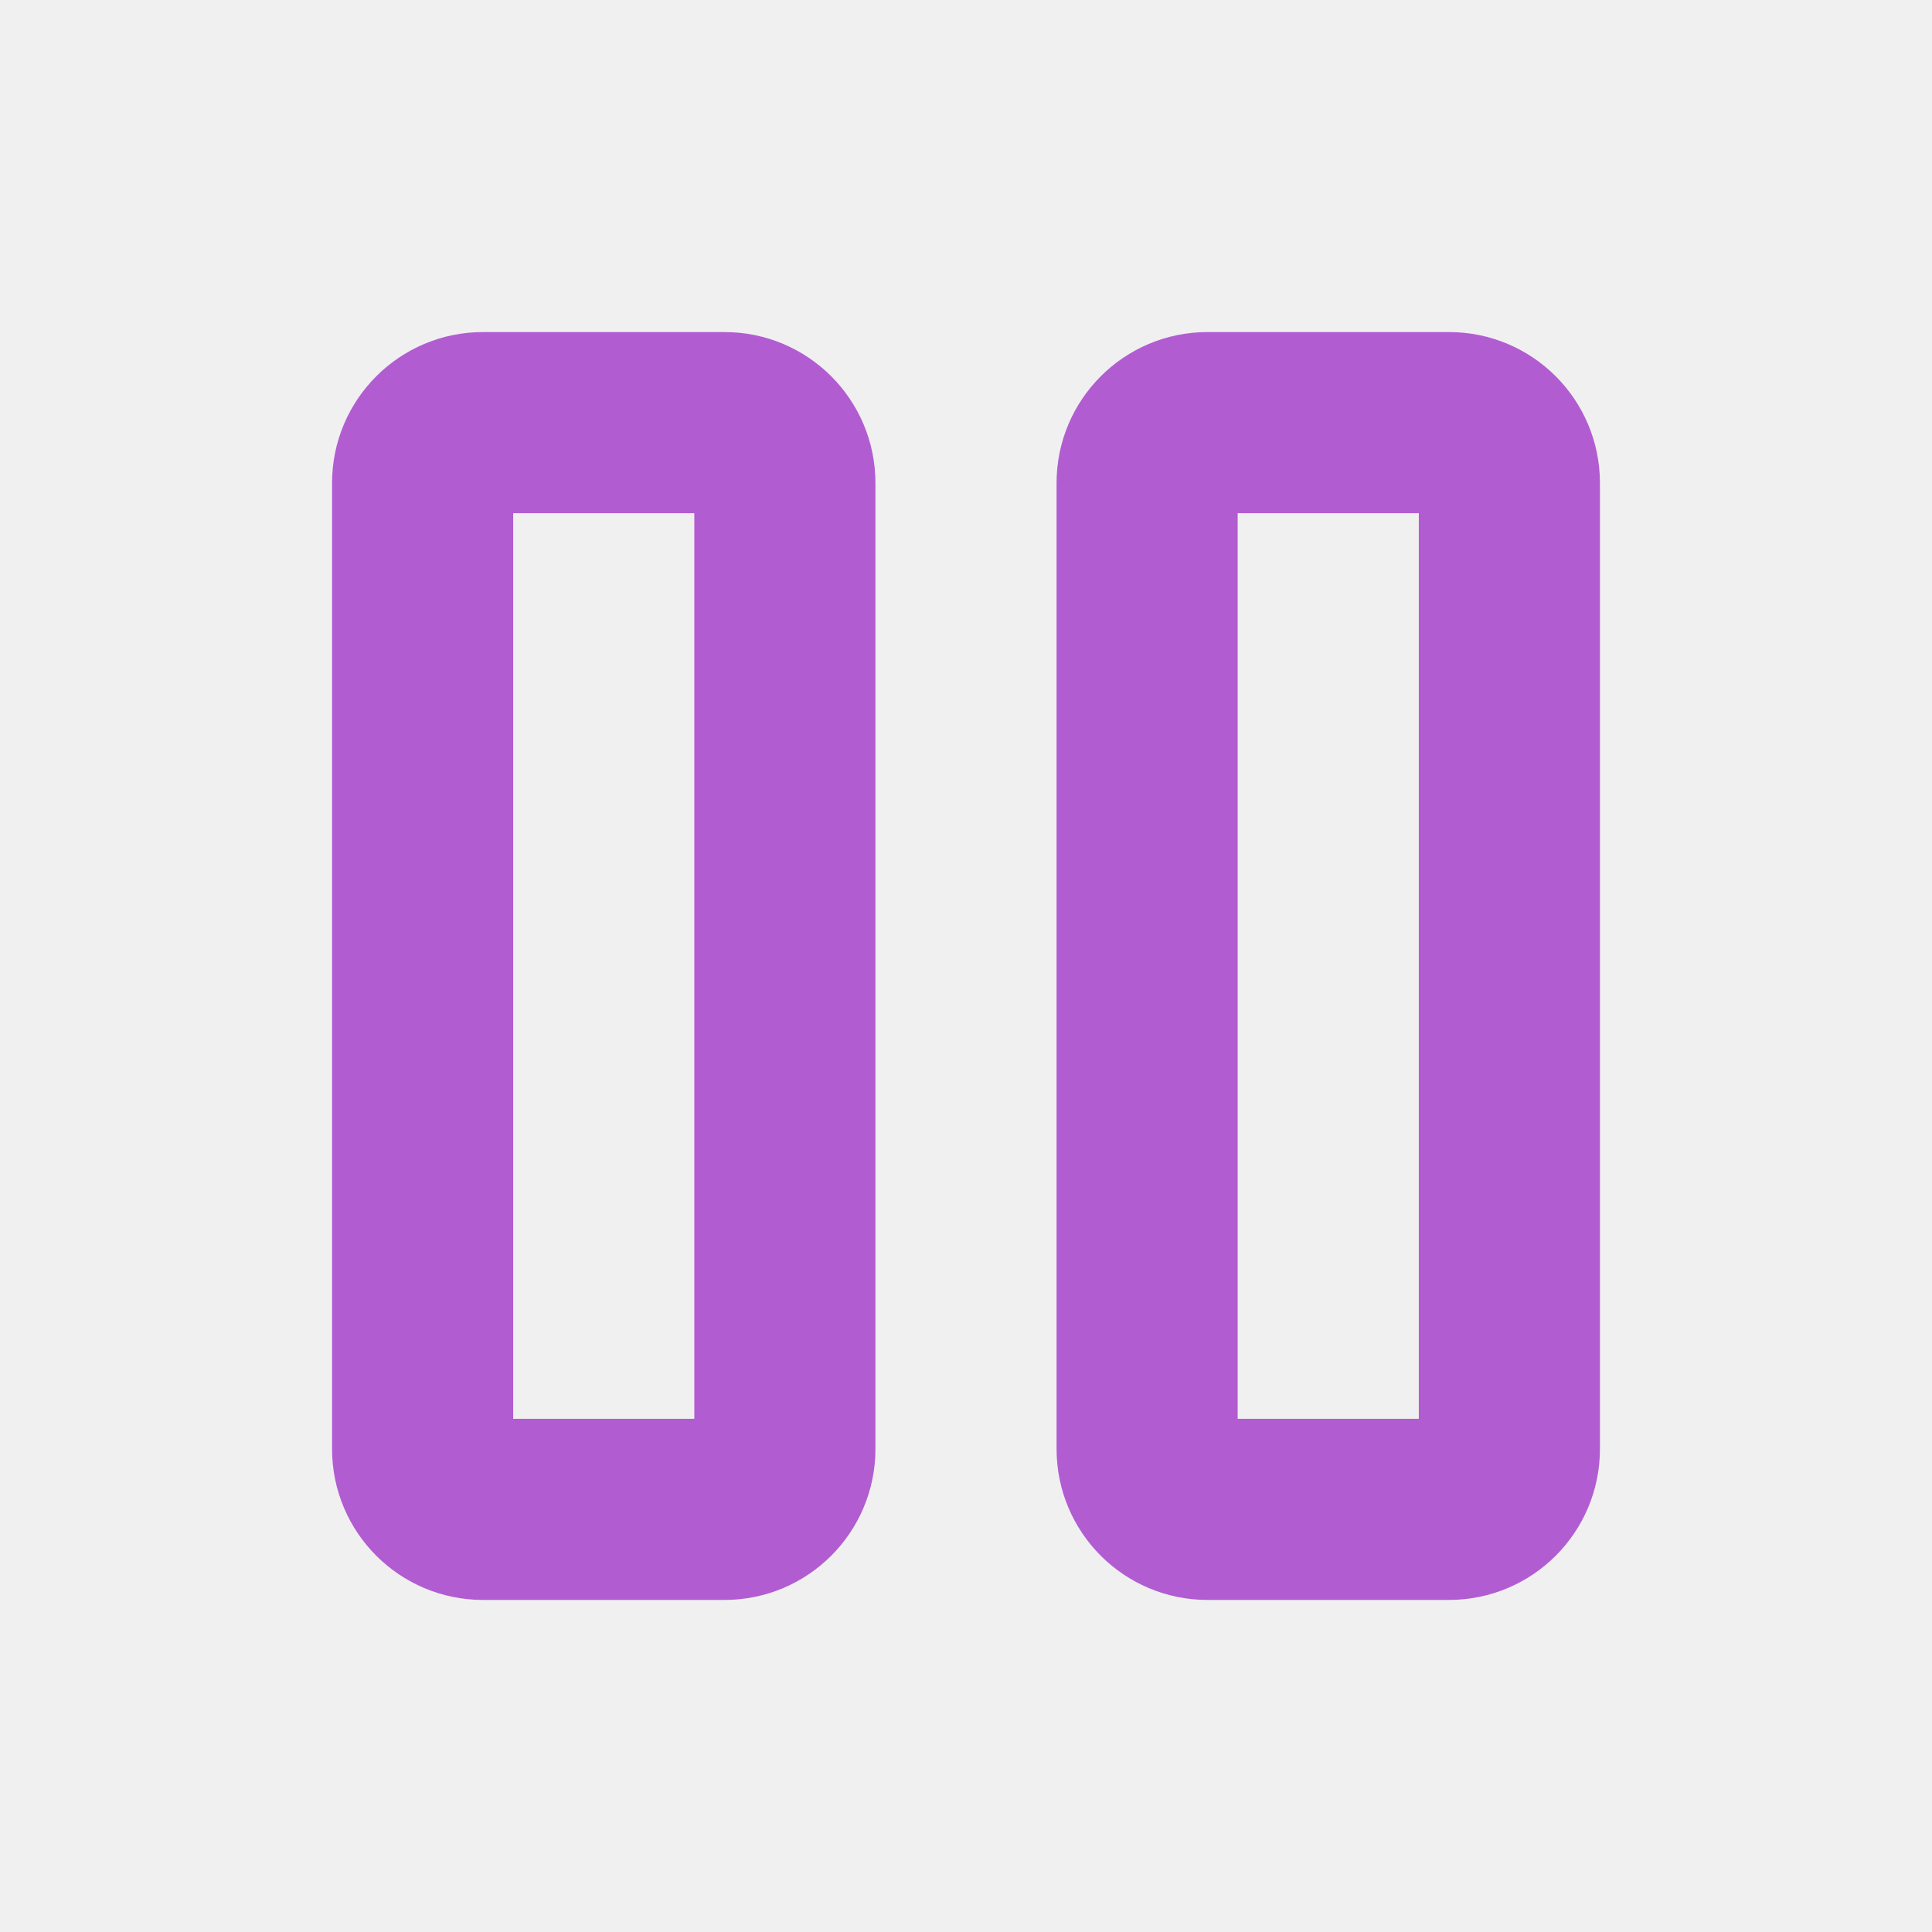
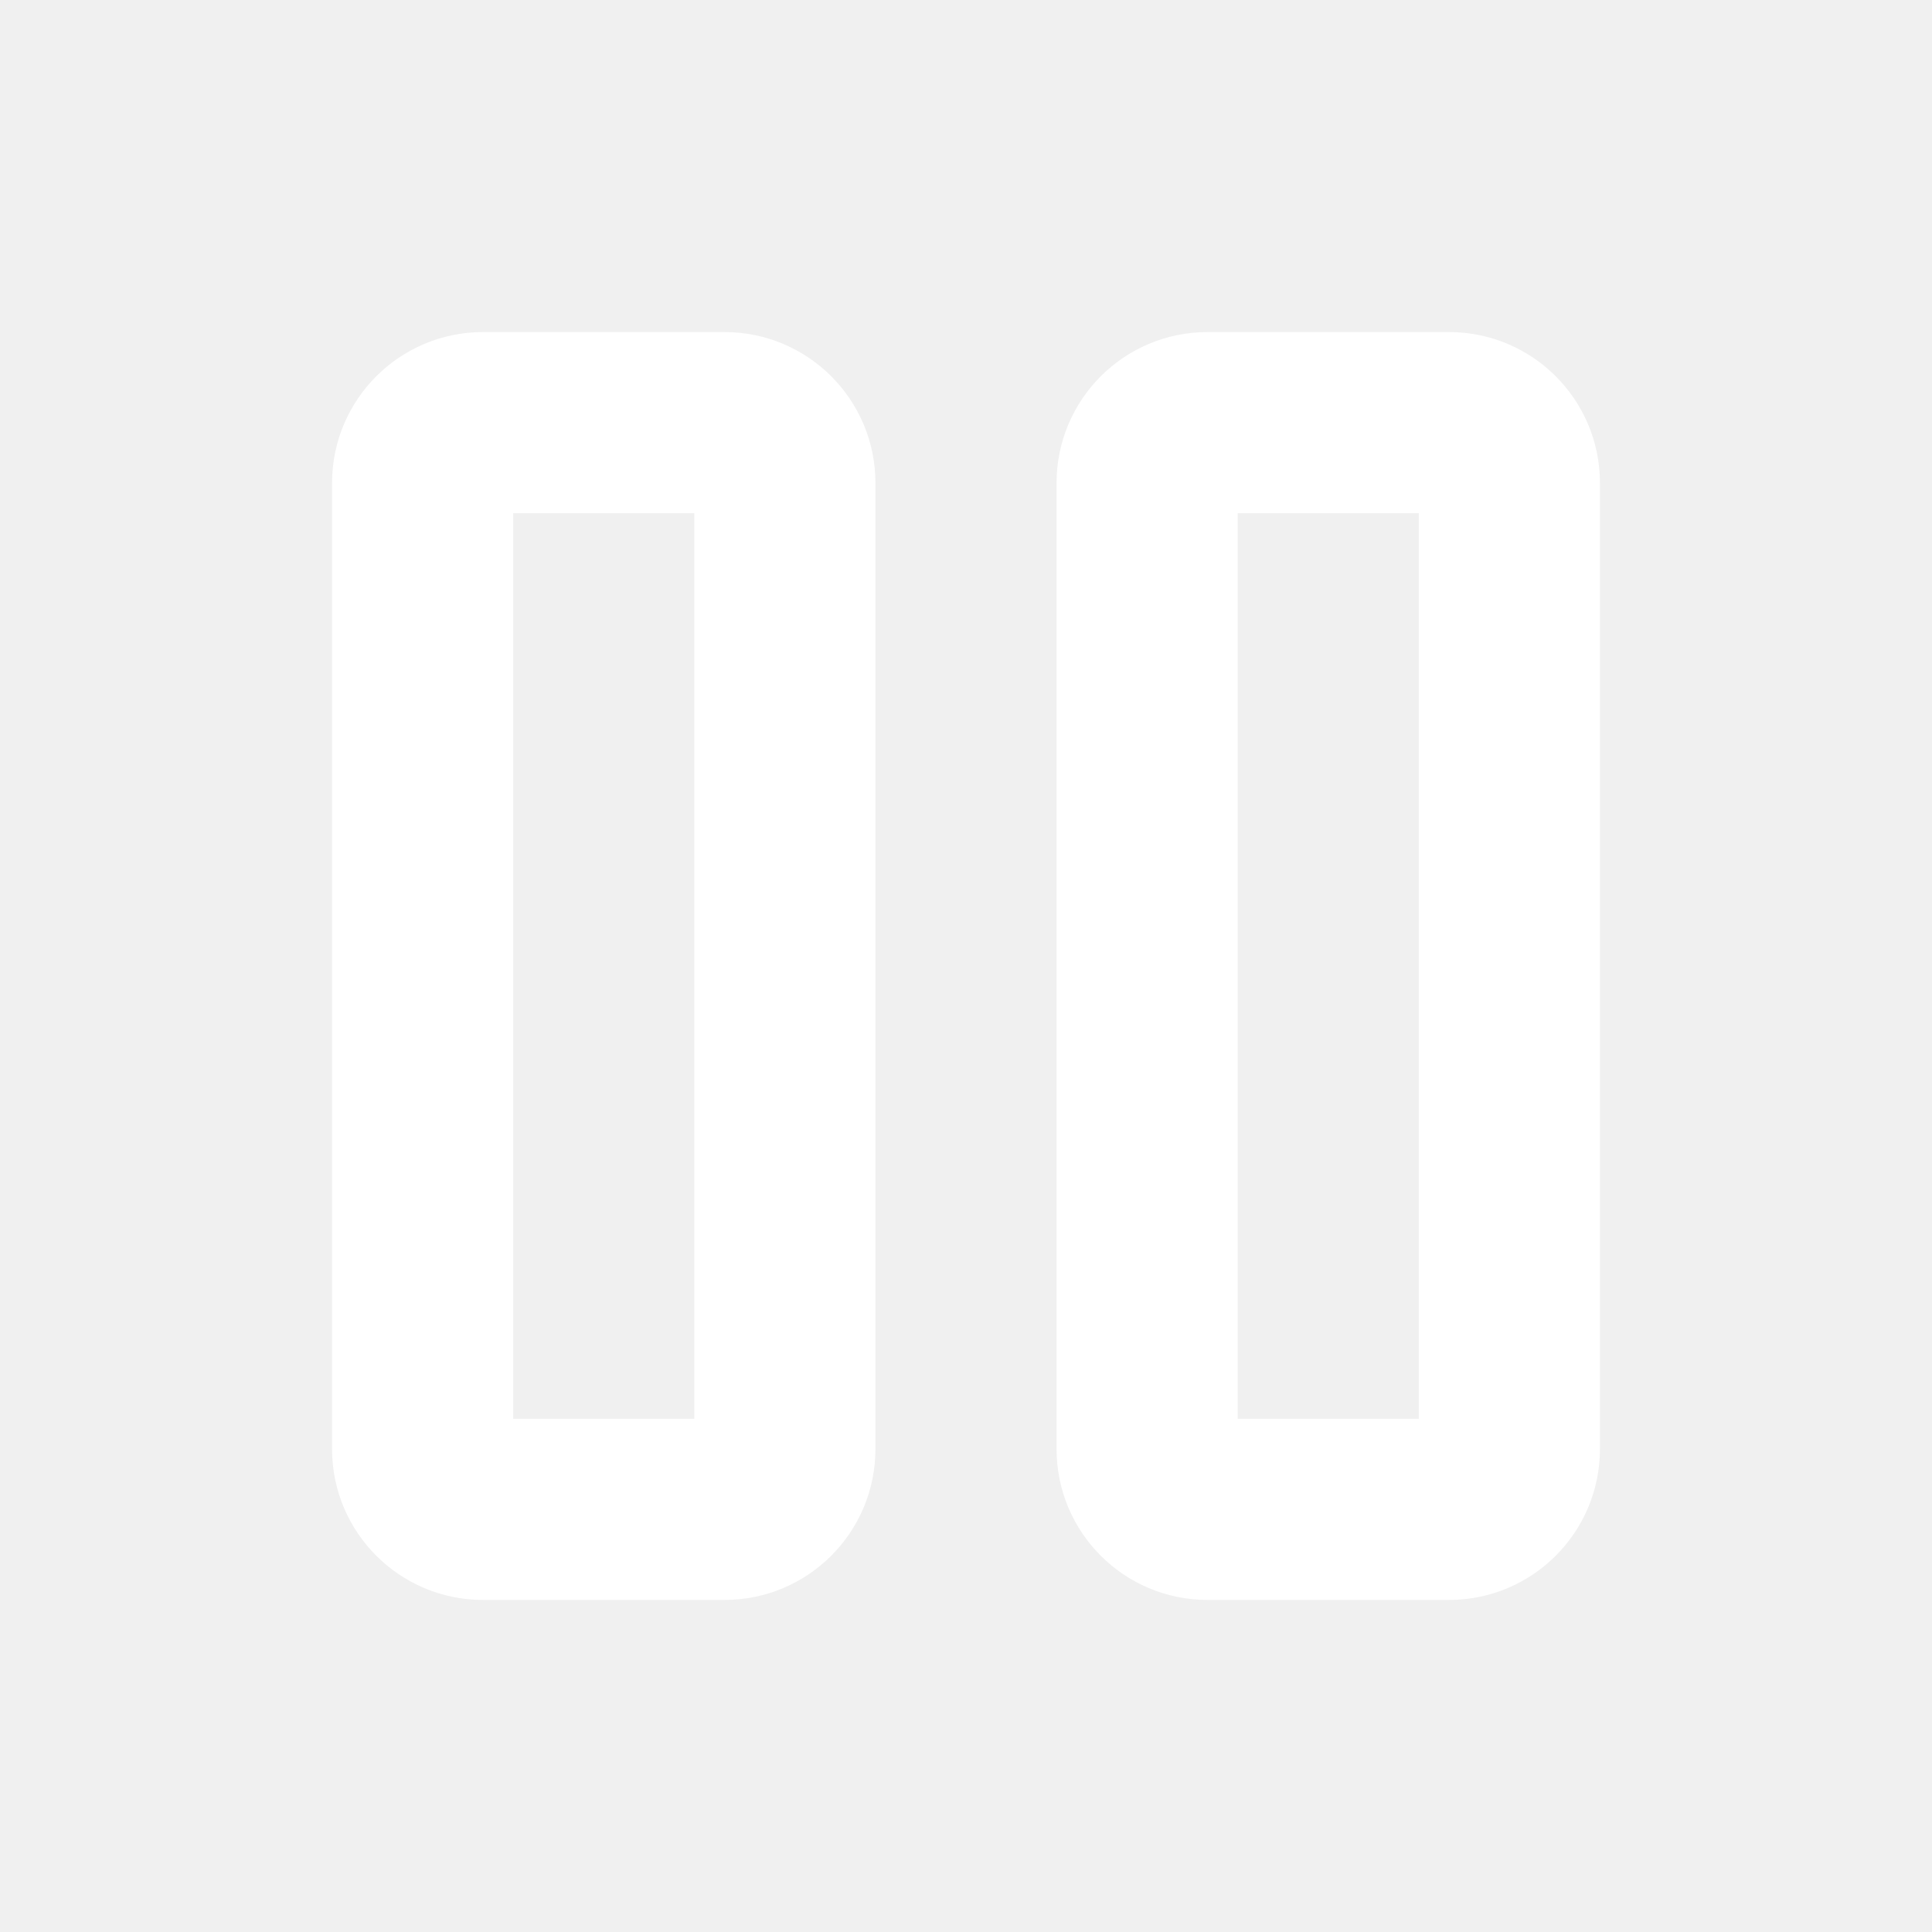
<svg xmlns="http://www.w3.org/2000/svg" width="512" height="512" viewBox="0 0 32 32">
-   <path fill="#B25CD2" stroke="#B25CD2" stroke-width="1" d="M12 8v16H8V8h4m0-2H8a2 2 0 0 0-2 2v16a2 2 0 0 0 2 2h4a2 2 0 0 0 2-2V8a2 2 0 0 0-2-2zm12 2v16h-4V8h4m0-2h-4a2 2 0 0 0-2 2v16a2 2 0 0 0 2 2h4a2 2 0 0 0 2-2V8a2 2 0 0 0-2-2z" />
+   <path fill="#FFFFFF" stroke="#FFFFFF" stroke-width="1" d="M12 8v16H8V8h4m0-2H8a2 2 0 0 0-2 2v16a2 2 0 0 0 2 2h4a2 2 0 0 0 2-2V8a2 2 0 0 0-2-2zm12 2v16h-4V8h4m0-2h-4a2 2 0 0 0-2 2v16a2 2 0 0 0 2 2h4a2 2 0 0 0 2-2V8a2 2 0 0 0-2-2z" />
</svg>
